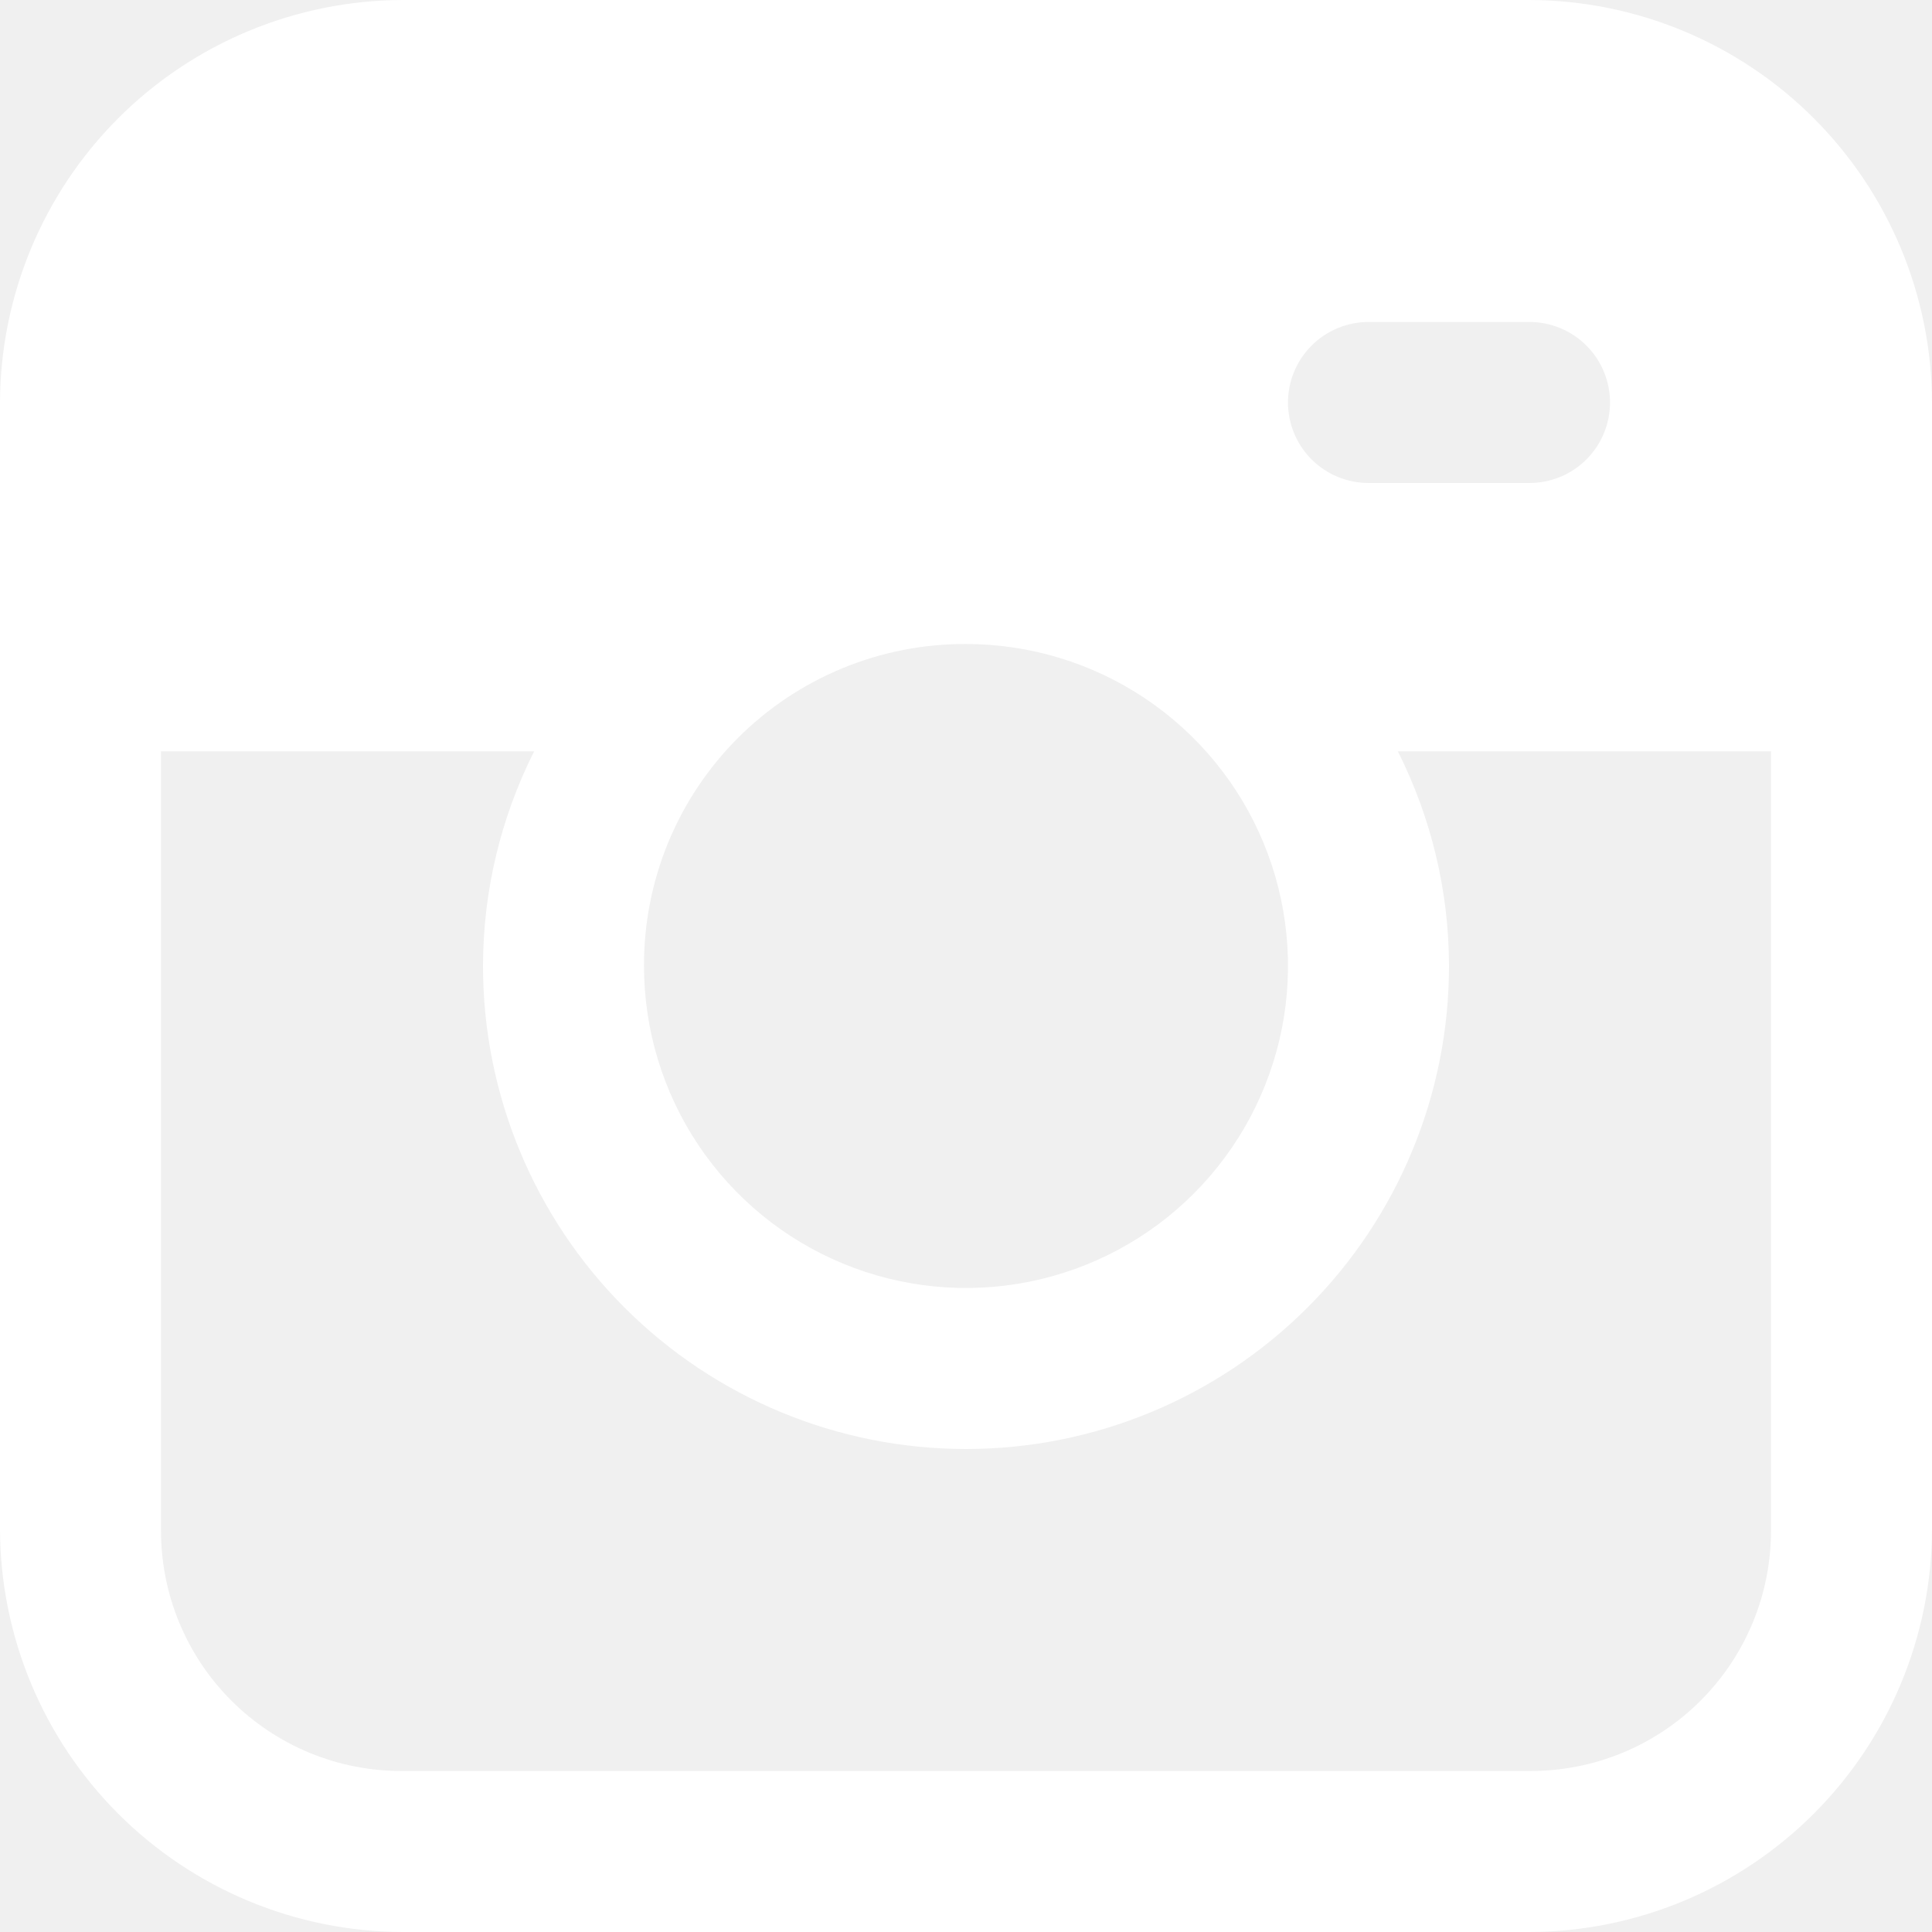
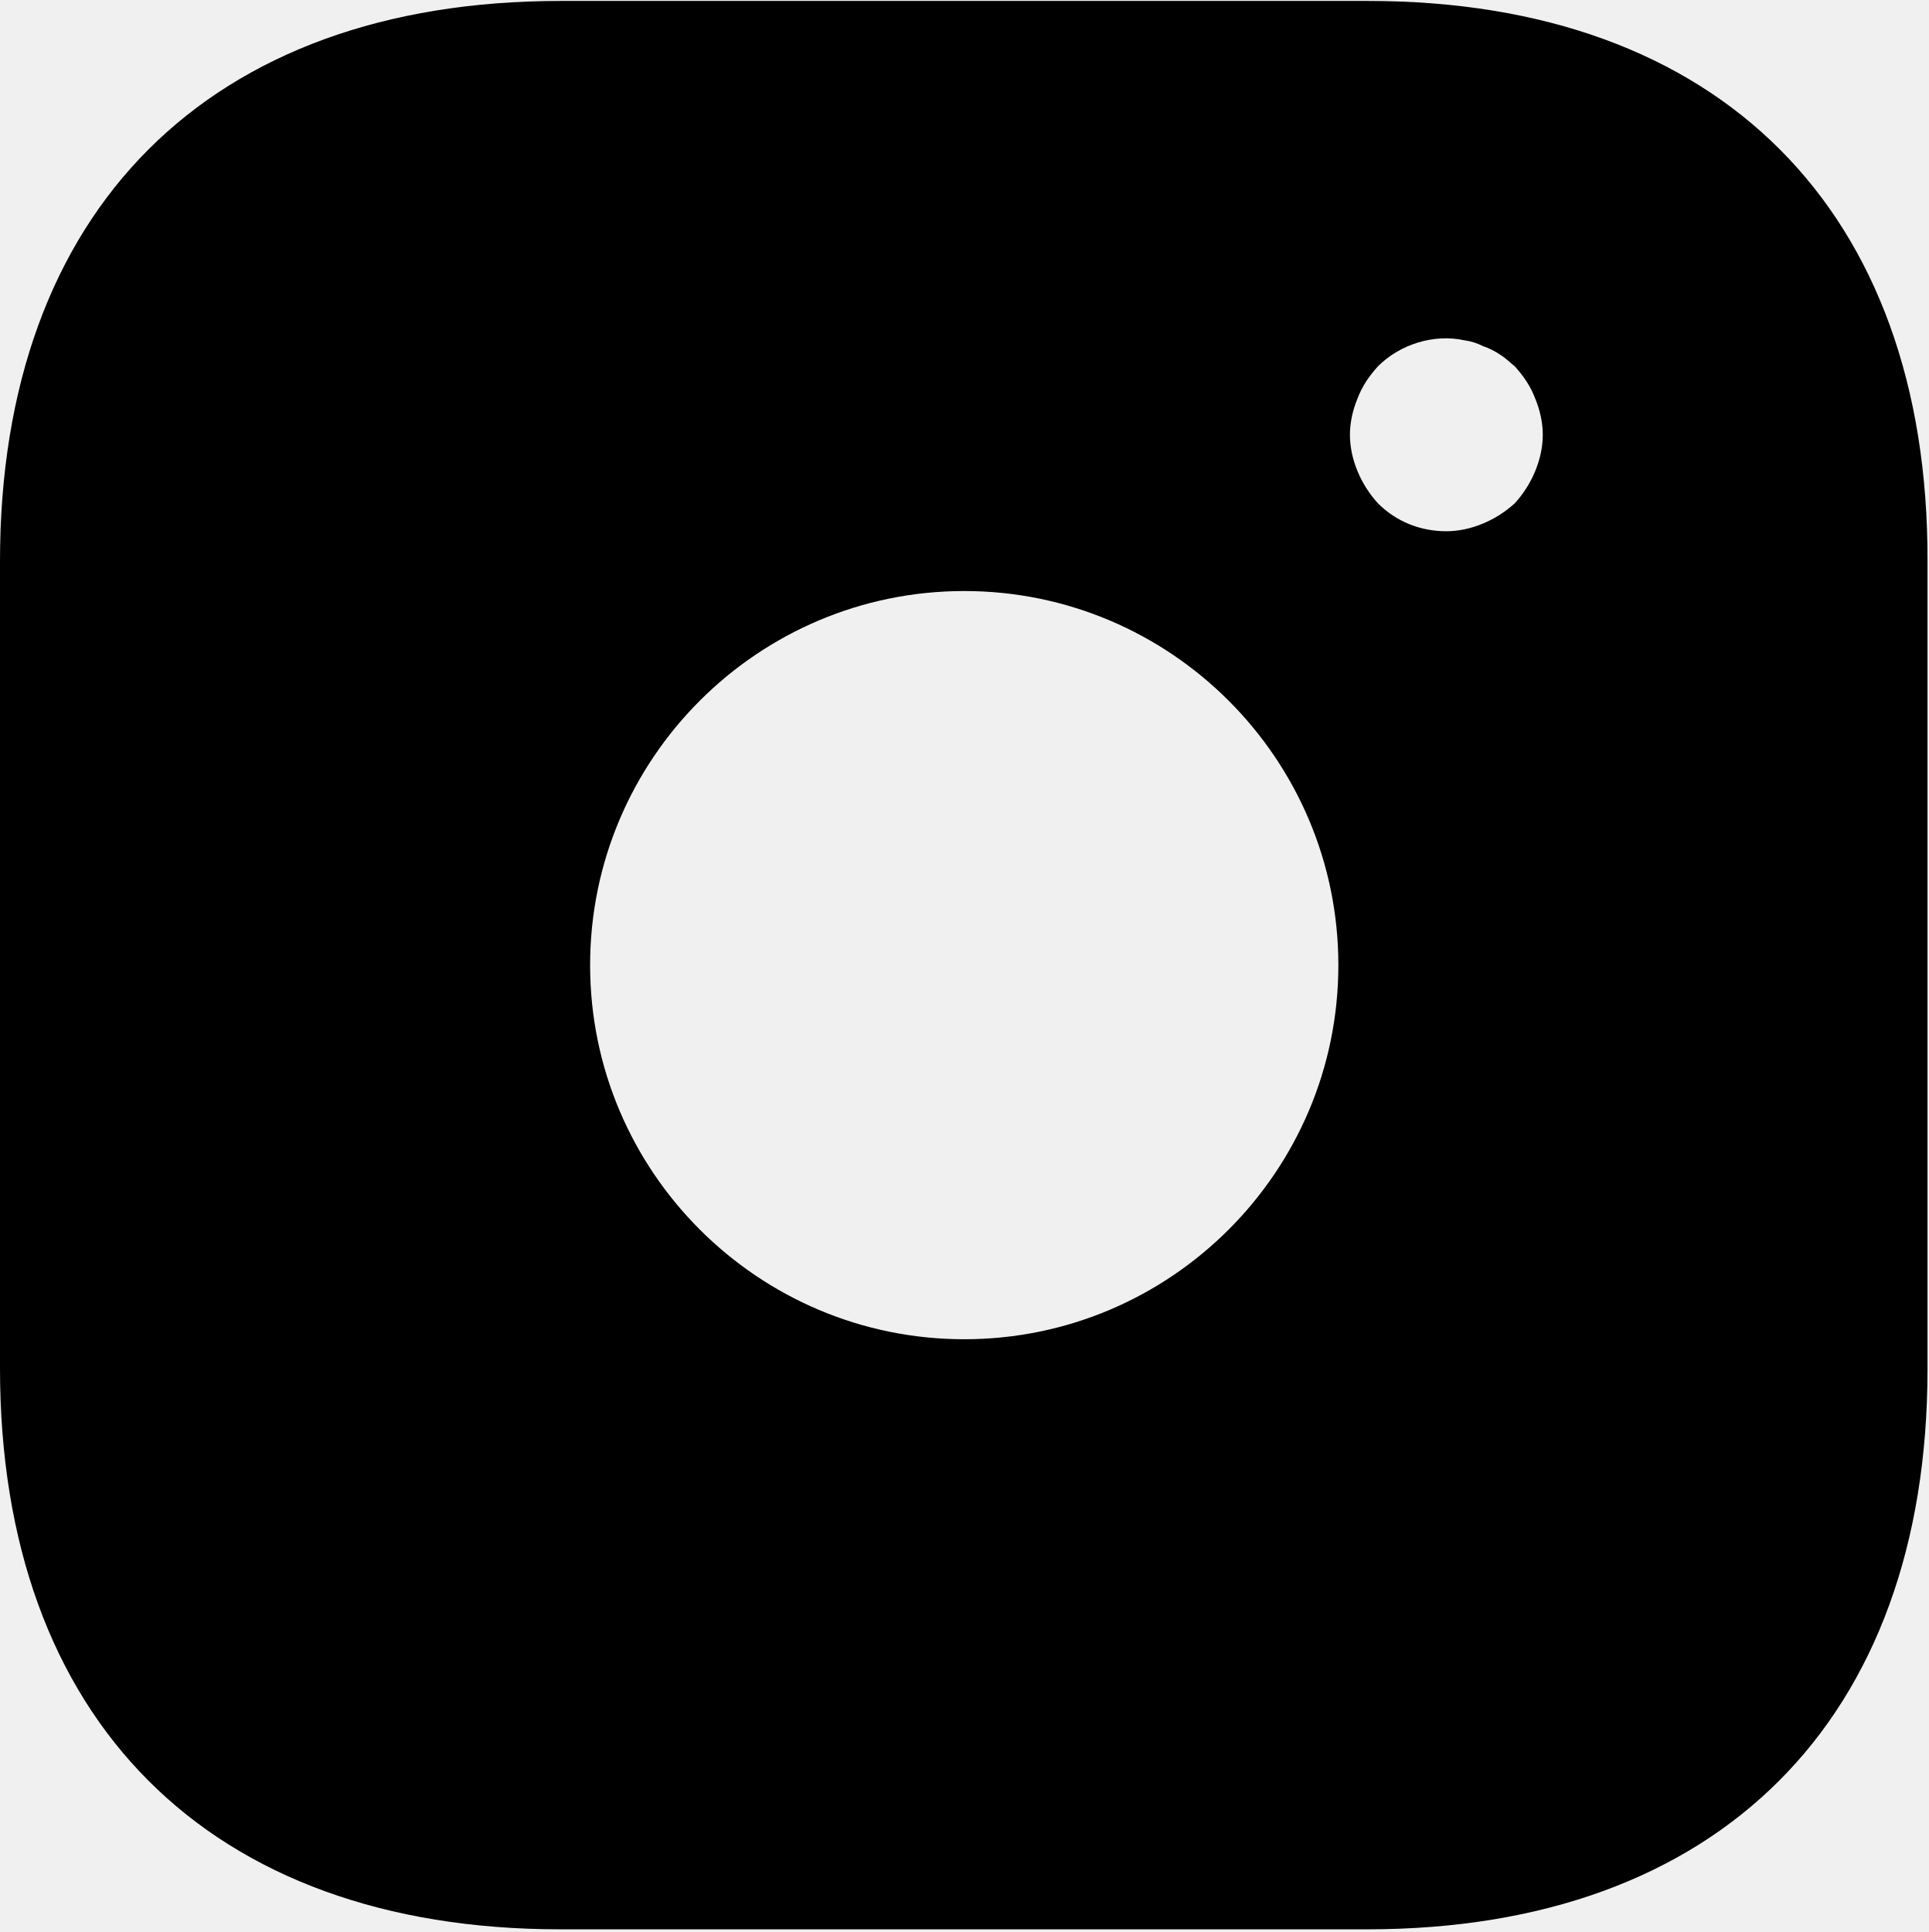
- <svg xmlns="http://www.w3.org/2000/svg" width="71" height="71" viewBox="0 0 71 71" fill="none">
-   <path d="M14.792 0C10.872 0.012 7.117 1.574 4.345 4.345C1.574 7.117 0.012 10.872 0 14.792V56.208C0.012 60.128 1.574 63.883 4.345 66.654C7.117 69.426 10.872 70.988 14.792 71H56.208C60.128 70.988 63.883 69.426 66.654 66.654C69.426 63.883 70.988 60.128 71 56.208V14.792C70.988 10.872 69.426 7.117 66.654 4.345C63.883 1.574 60.128 0.012 56.208 0H14.792ZM50.292 11.833H56.208C56.993 11.833 57.745 12.145 58.3 12.7C58.855 13.255 59.167 14.007 59.167 14.792C59.167 15.576 58.855 16.329 58.3 16.884C57.745 17.438 56.993 17.75 56.208 17.75H50.292C49.507 17.75 48.755 17.438 48.2 16.884C47.645 16.329 47.333 15.576 47.333 14.792C47.333 14.007 47.645 13.255 48.2 12.7C48.755 12.145 49.507 11.833 50.292 11.833ZM35.5 23.667C37.84 23.667 40.128 24.361 42.074 25.661C44.02 26.961 45.537 28.809 46.433 30.972C47.328 33.134 47.562 35.513 47.106 37.809C46.649 40.104 45.522 42.212 43.867 43.867C42.212 45.522 40.104 46.649 37.809 47.106C35.513 47.562 33.134 47.328 30.972 46.433C28.809 45.537 26.961 44.02 25.661 42.074C24.361 40.128 23.667 37.84 23.667 35.5C23.661 33.944 23.963 32.403 24.555 30.965C25.148 29.526 26.019 28.219 27.119 27.119C28.219 26.019 29.526 25.148 30.965 24.555C32.403 23.963 33.944 23.661 35.5 23.667ZM5.917 27.611H19.63C18.397 30.058 17.753 32.76 17.75 35.5C17.75 40.208 19.62 44.722 22.949 48.051C26.278 51.38 30.792 53.25 35.5 53.25C40.208 53.25 44.722 51.38 48.051 48.051C51.38 44.722 53.25 40.208 53.25 35.5C53.247 32.76 52.603 30.058 51.37 27.611H65.083V56.208C65.089 57.376 64.864 58.532 64.42 59.612C63.976 60.691 63.323 61.672 62.497 62.497C61.672 63.323 60.691 63.976 59.612 64.42C58.532 64.864 57.376 65.089 56.208 65.083H14.792C13.624 65.089 12.468 64.864 11.388 64.42C10.309 63.976 9.328 63.323 8.503 62.497C7.677 61.672 7.024 60.691 6.58 59.612C6.136 58.532 5.911 57.376 5.917 56.208V27.611Z" fill="white" />
+ <svg xmlns="http://www.w3.org/2000/svg" width="533" height="534" viewBox="0 0 533 534" fill="none">
+   <path d="M378.164 0.261H154.837C57.831 0.261 0 58.092 0 155.098V378.158C0 475.431 57.831 533.261 154.837 533.261H377.897C474.903 533.261 532.734 475.431 532.734 378.425V155.098C533 58.092 475.17 0.261 378.164 0.261ZM266.5 370.163C209.469 370.163 163.098 323.792 163.098 266.761C163.098 209.73 209.469 163.359 266.5 163.359C323.531 163.359 369.902 209.73 369.902 266.761C369.902 323.792 323.531 370.163 266.5 370.163ZM424.268 130.313C422.936 133.511 421.07 136.443 418.672 139.108C416.007 141.506 413.075 143.372 409.877 144.704C406.679 146.037 403.215 146.836 399.75 146.836C392.555 146.836 385.892 144.171 380.829 139.108C378.43 136.443 376.565 133.511 375.232 130.313C373.9 127.115 373.1 123.651 373.1 120.186C373.1 116.722 373.9 113.257 375.232 110.059C376.565 106.595 378.43 103.93 380.829 101.265C386.958 95.135 396.286 92.204 404.814 94.07C406.679 94.336 408.278 94.869 409.877 95.668C411.476 96.201 413.075 97.001 414.674 98.067C416.007 98.867 417.339 100.199 418.672 101.265C421.07 103.93 422.936 106.595 424.268 110.059C425.601 113.257 426.4 116.722 426.4 120.186C426.4 123.651 425.601 127.115 424.268 130.313Z" fill="black" />
</svg>
